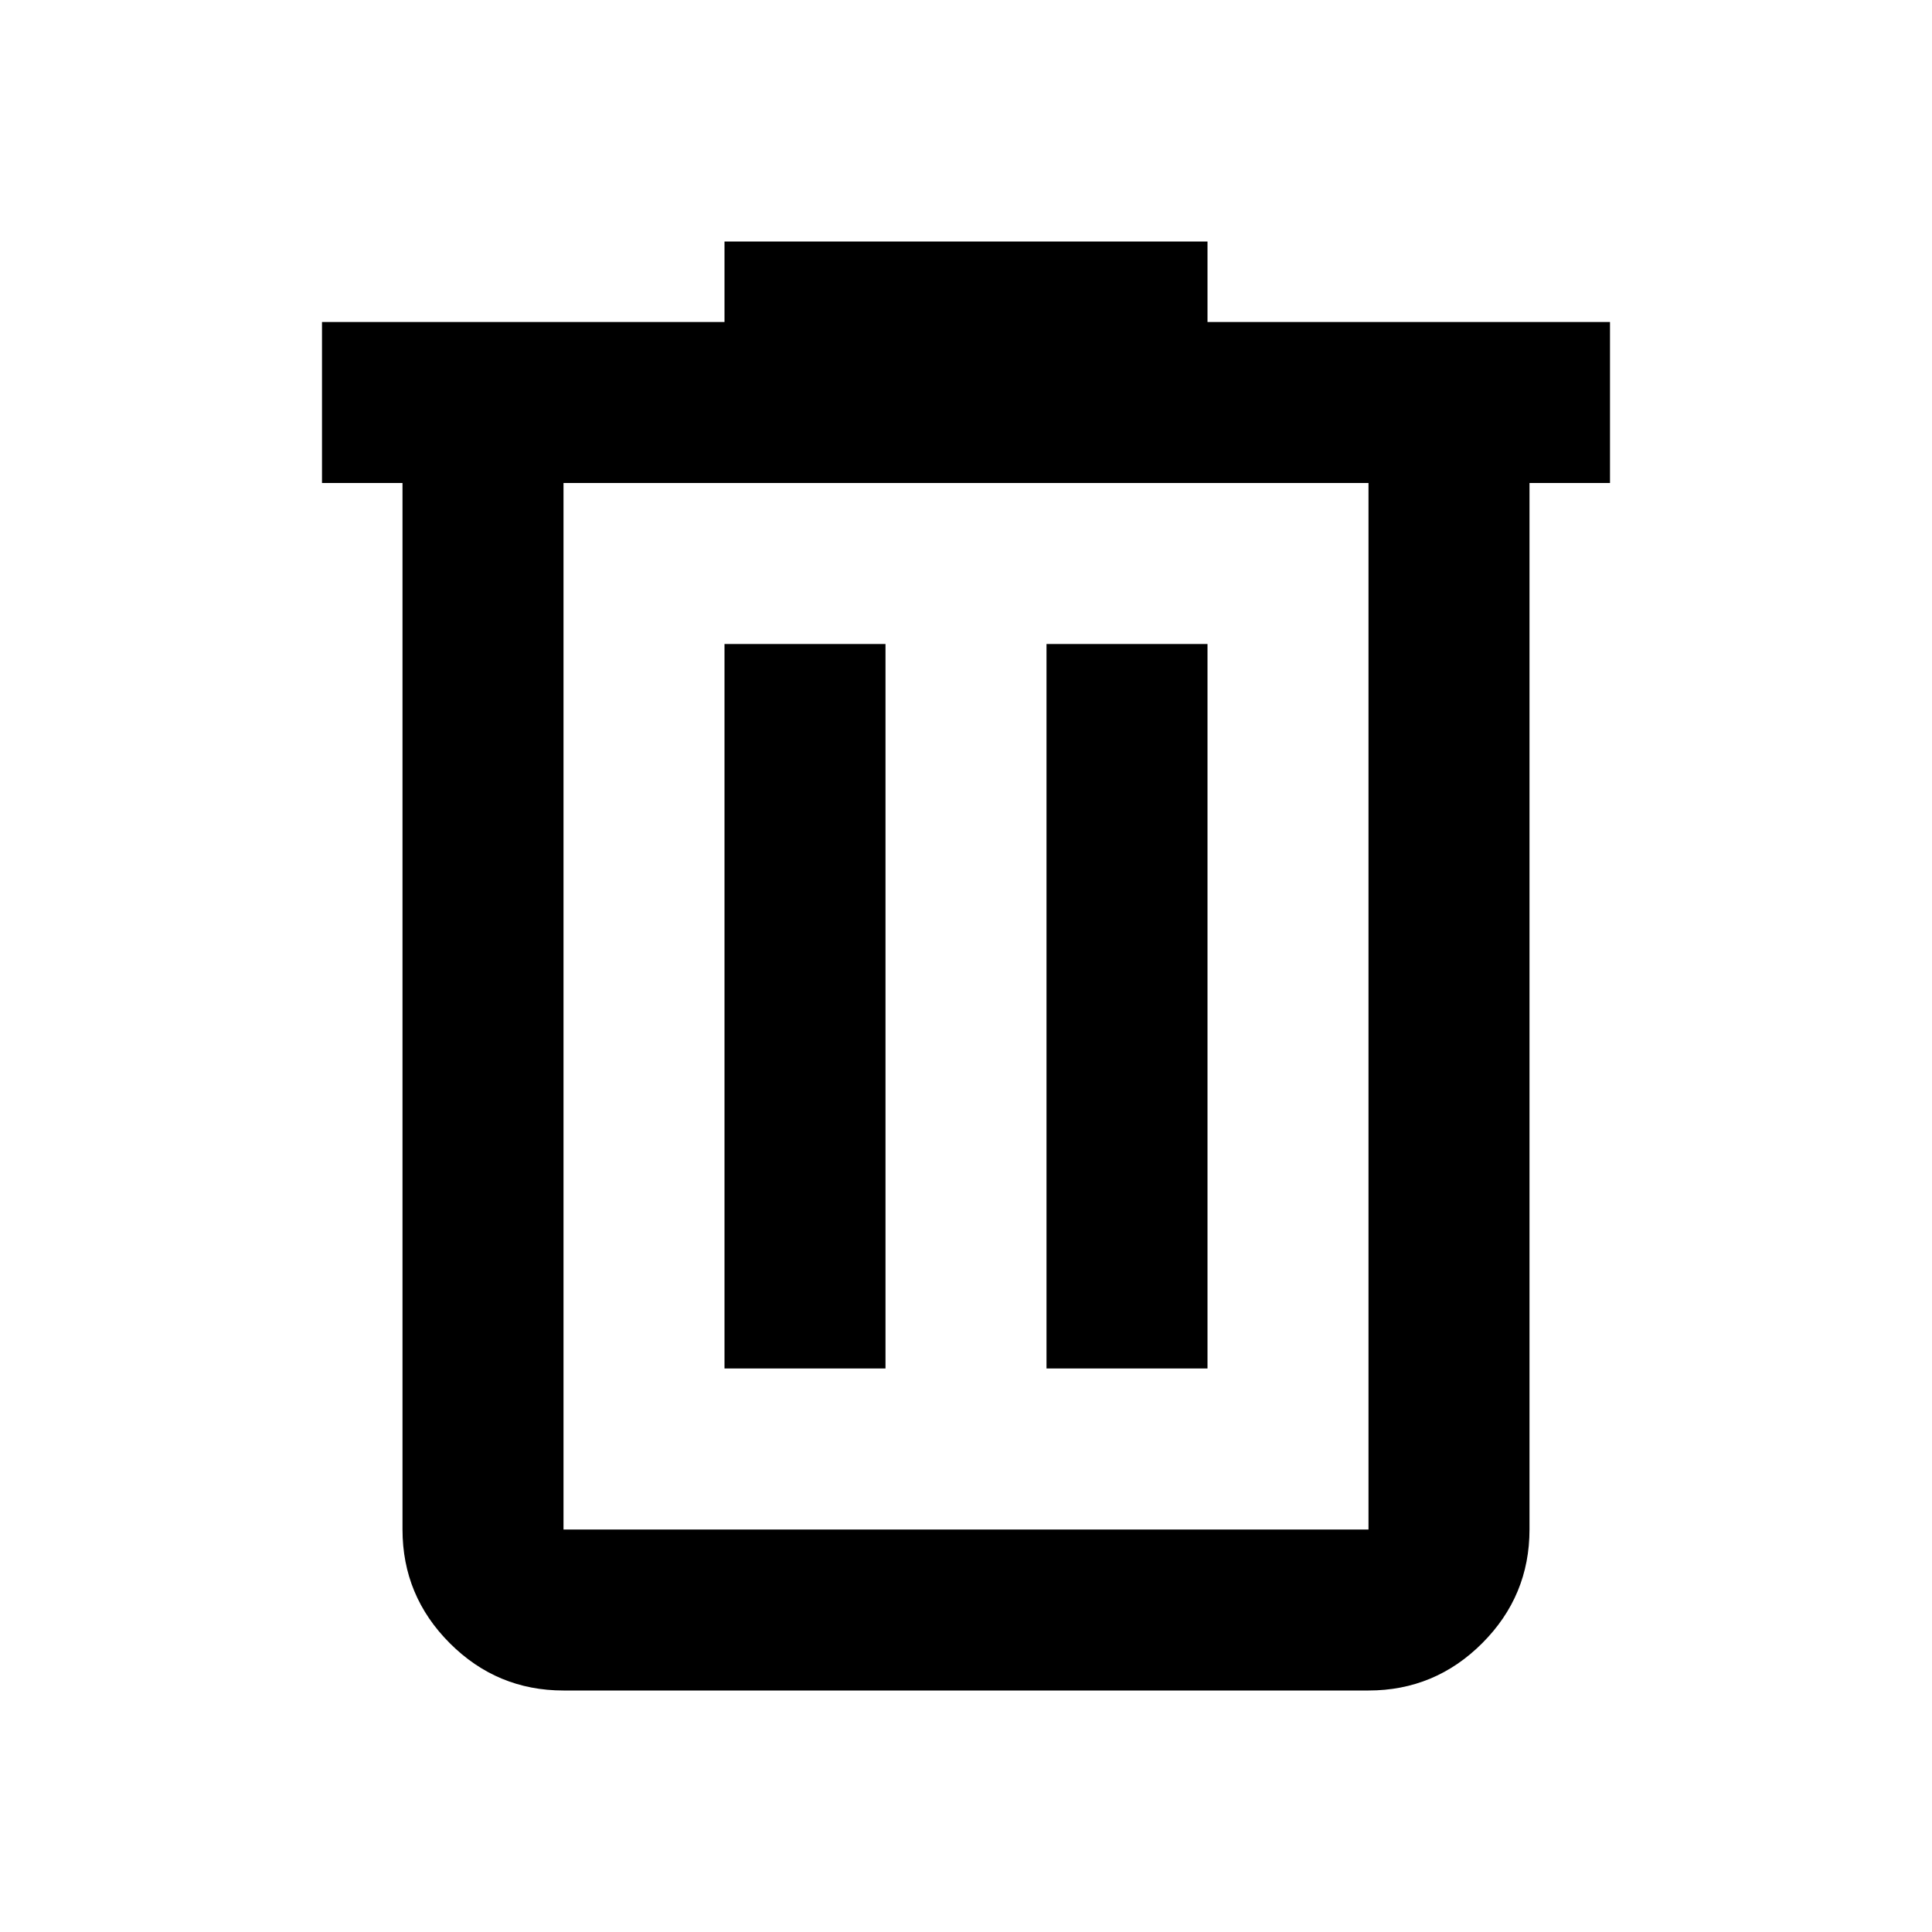
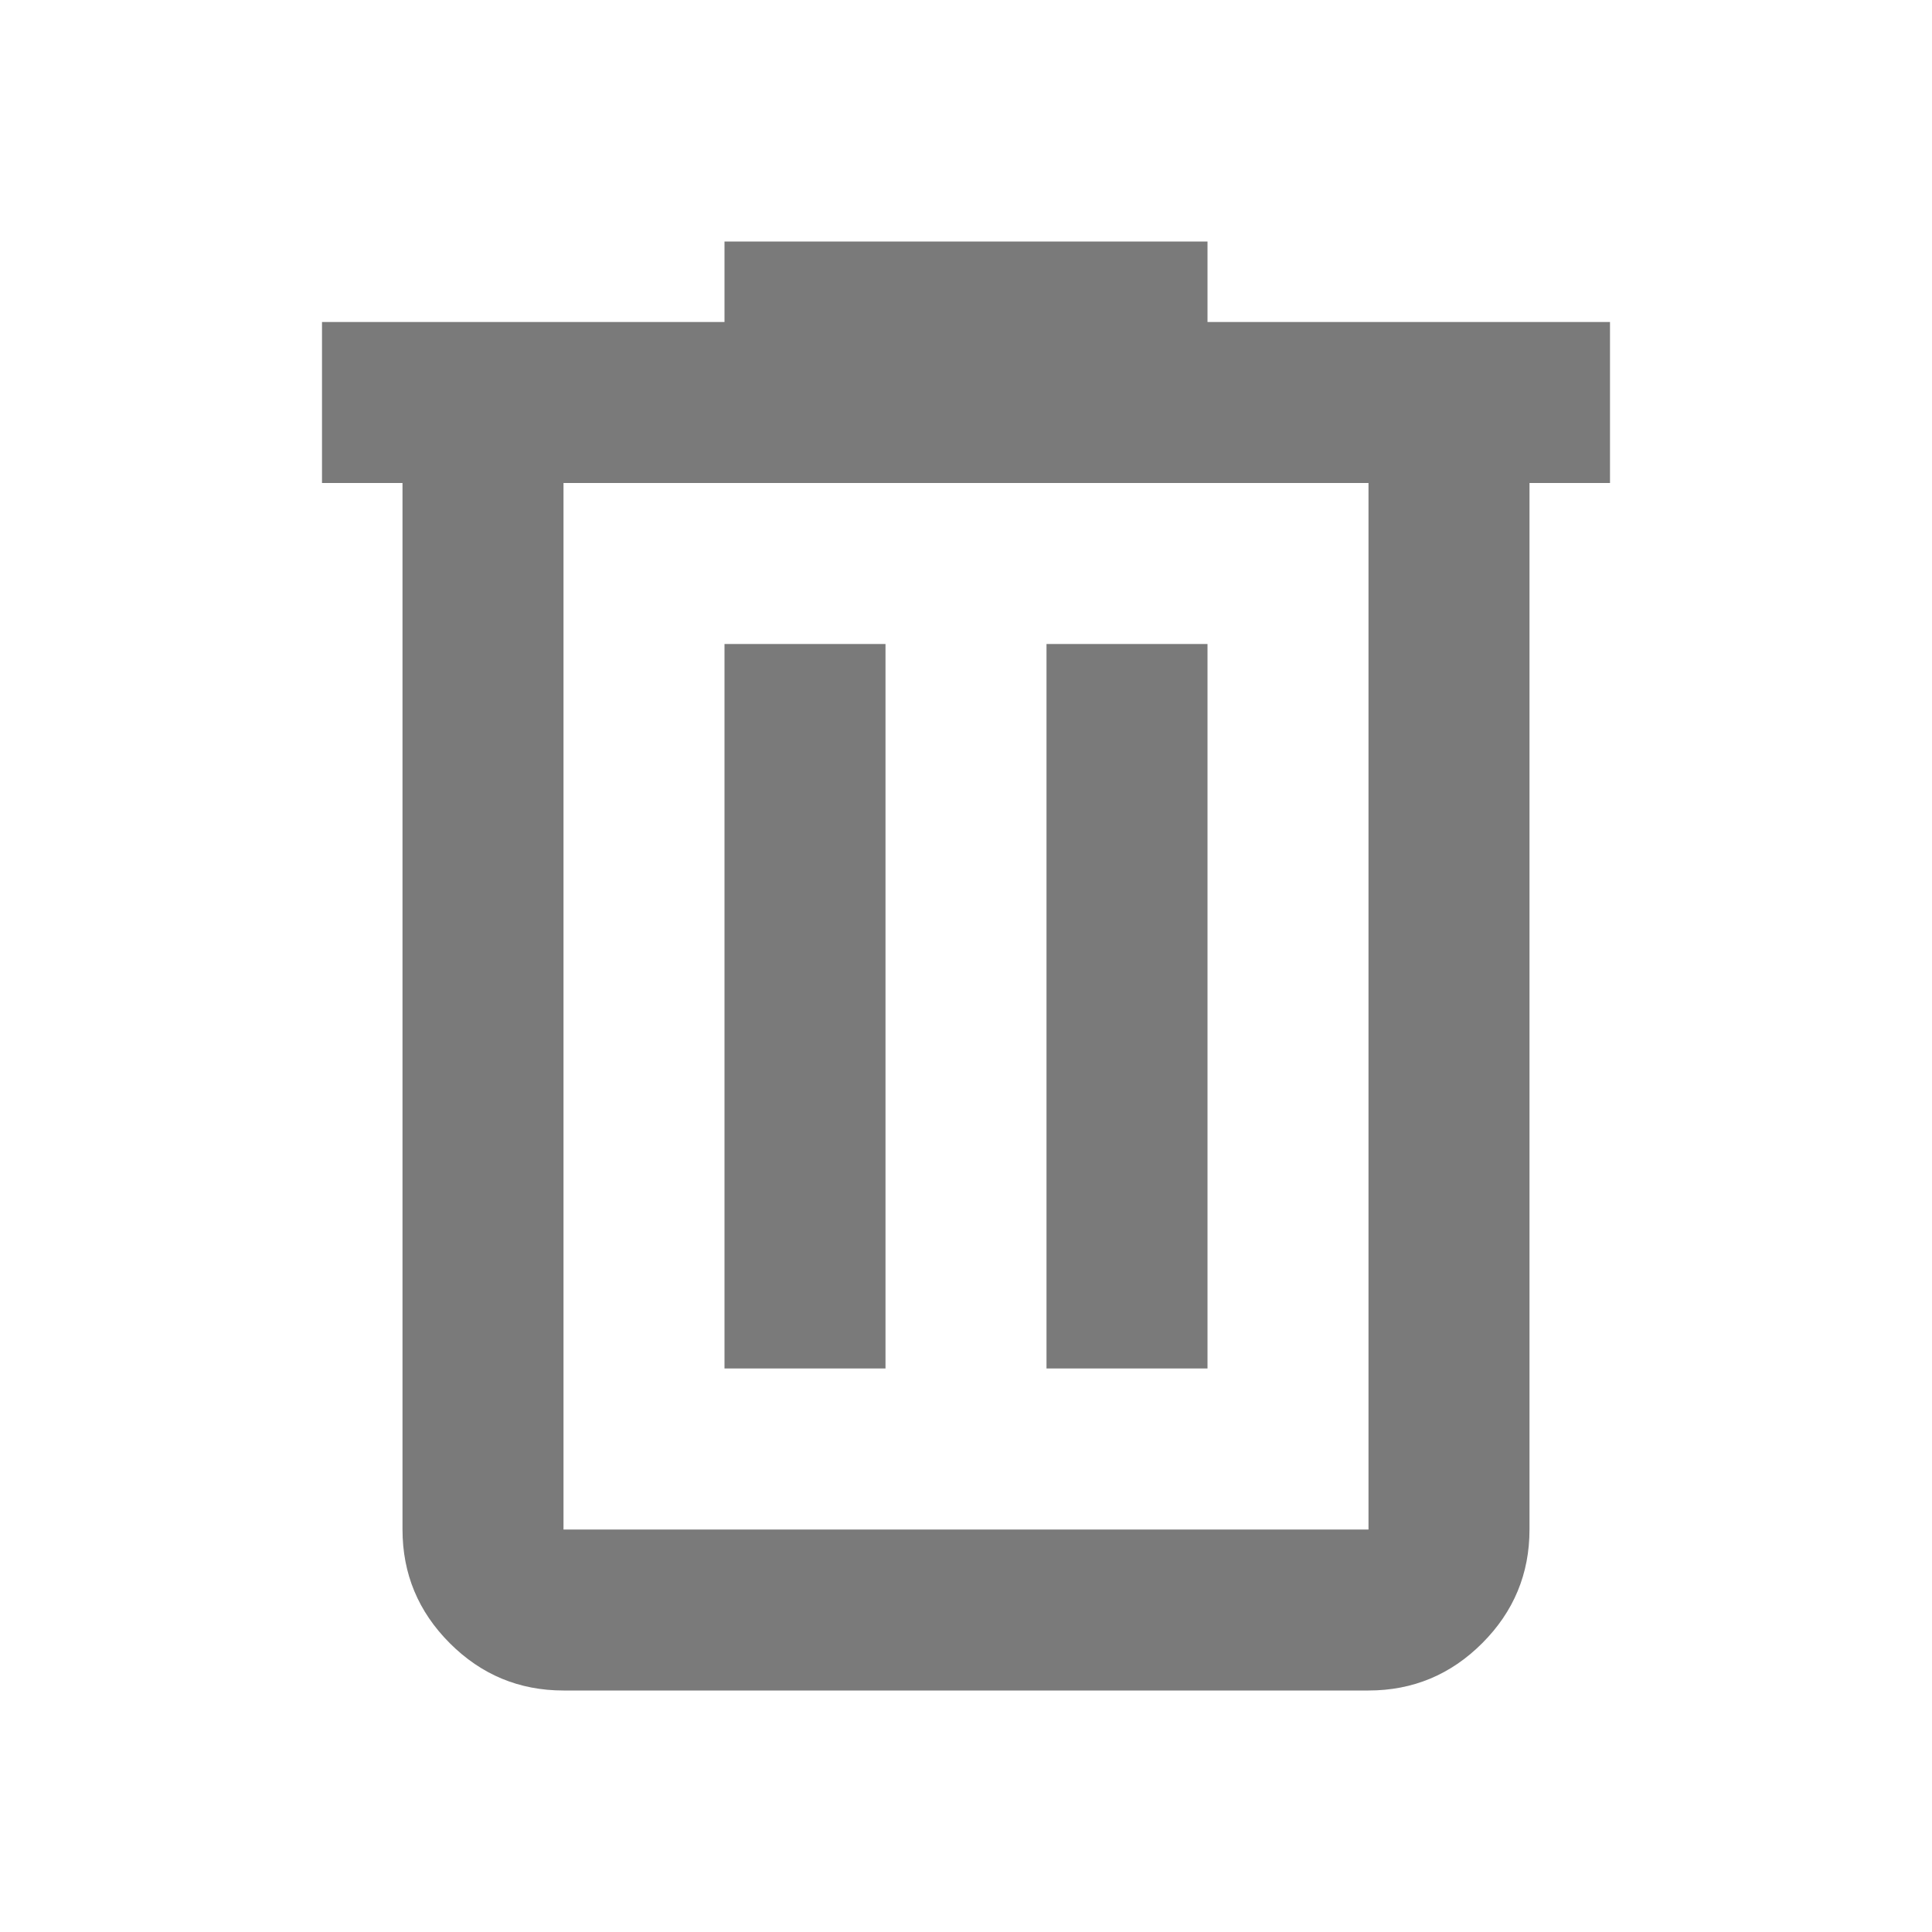
<svg xmlns="http://www.w3.org/2000/svg" height="24" viewBox="0 -960 960 960" width="24">
-   <path d="M280-120q-33 0-56.5-23.5T200-200v-520h-40v-80h200v-40h240v40h200v80h-40v520q0 33-23.5 56.5T680-120H280Zm400-600H280v520h400v-520ZM360-280h80v-360h-80v360Zm160 0h80v-360h-80v360ZM280-720v520-520Z" />
+   <path d="M280-120q-33 0-56.5-23.5T200-200v-520h-40v-80h200v-40h240v40h200v80h-40v520q0 33-23.5 56.5T680-120H280Zm400-600H280v520h400v-520ZM360-280h80v-360h-80v360Zm160 0h80v-360h-80v360ZM280-720v520-520Z" fill="#7A7A7A" />
</svg>
